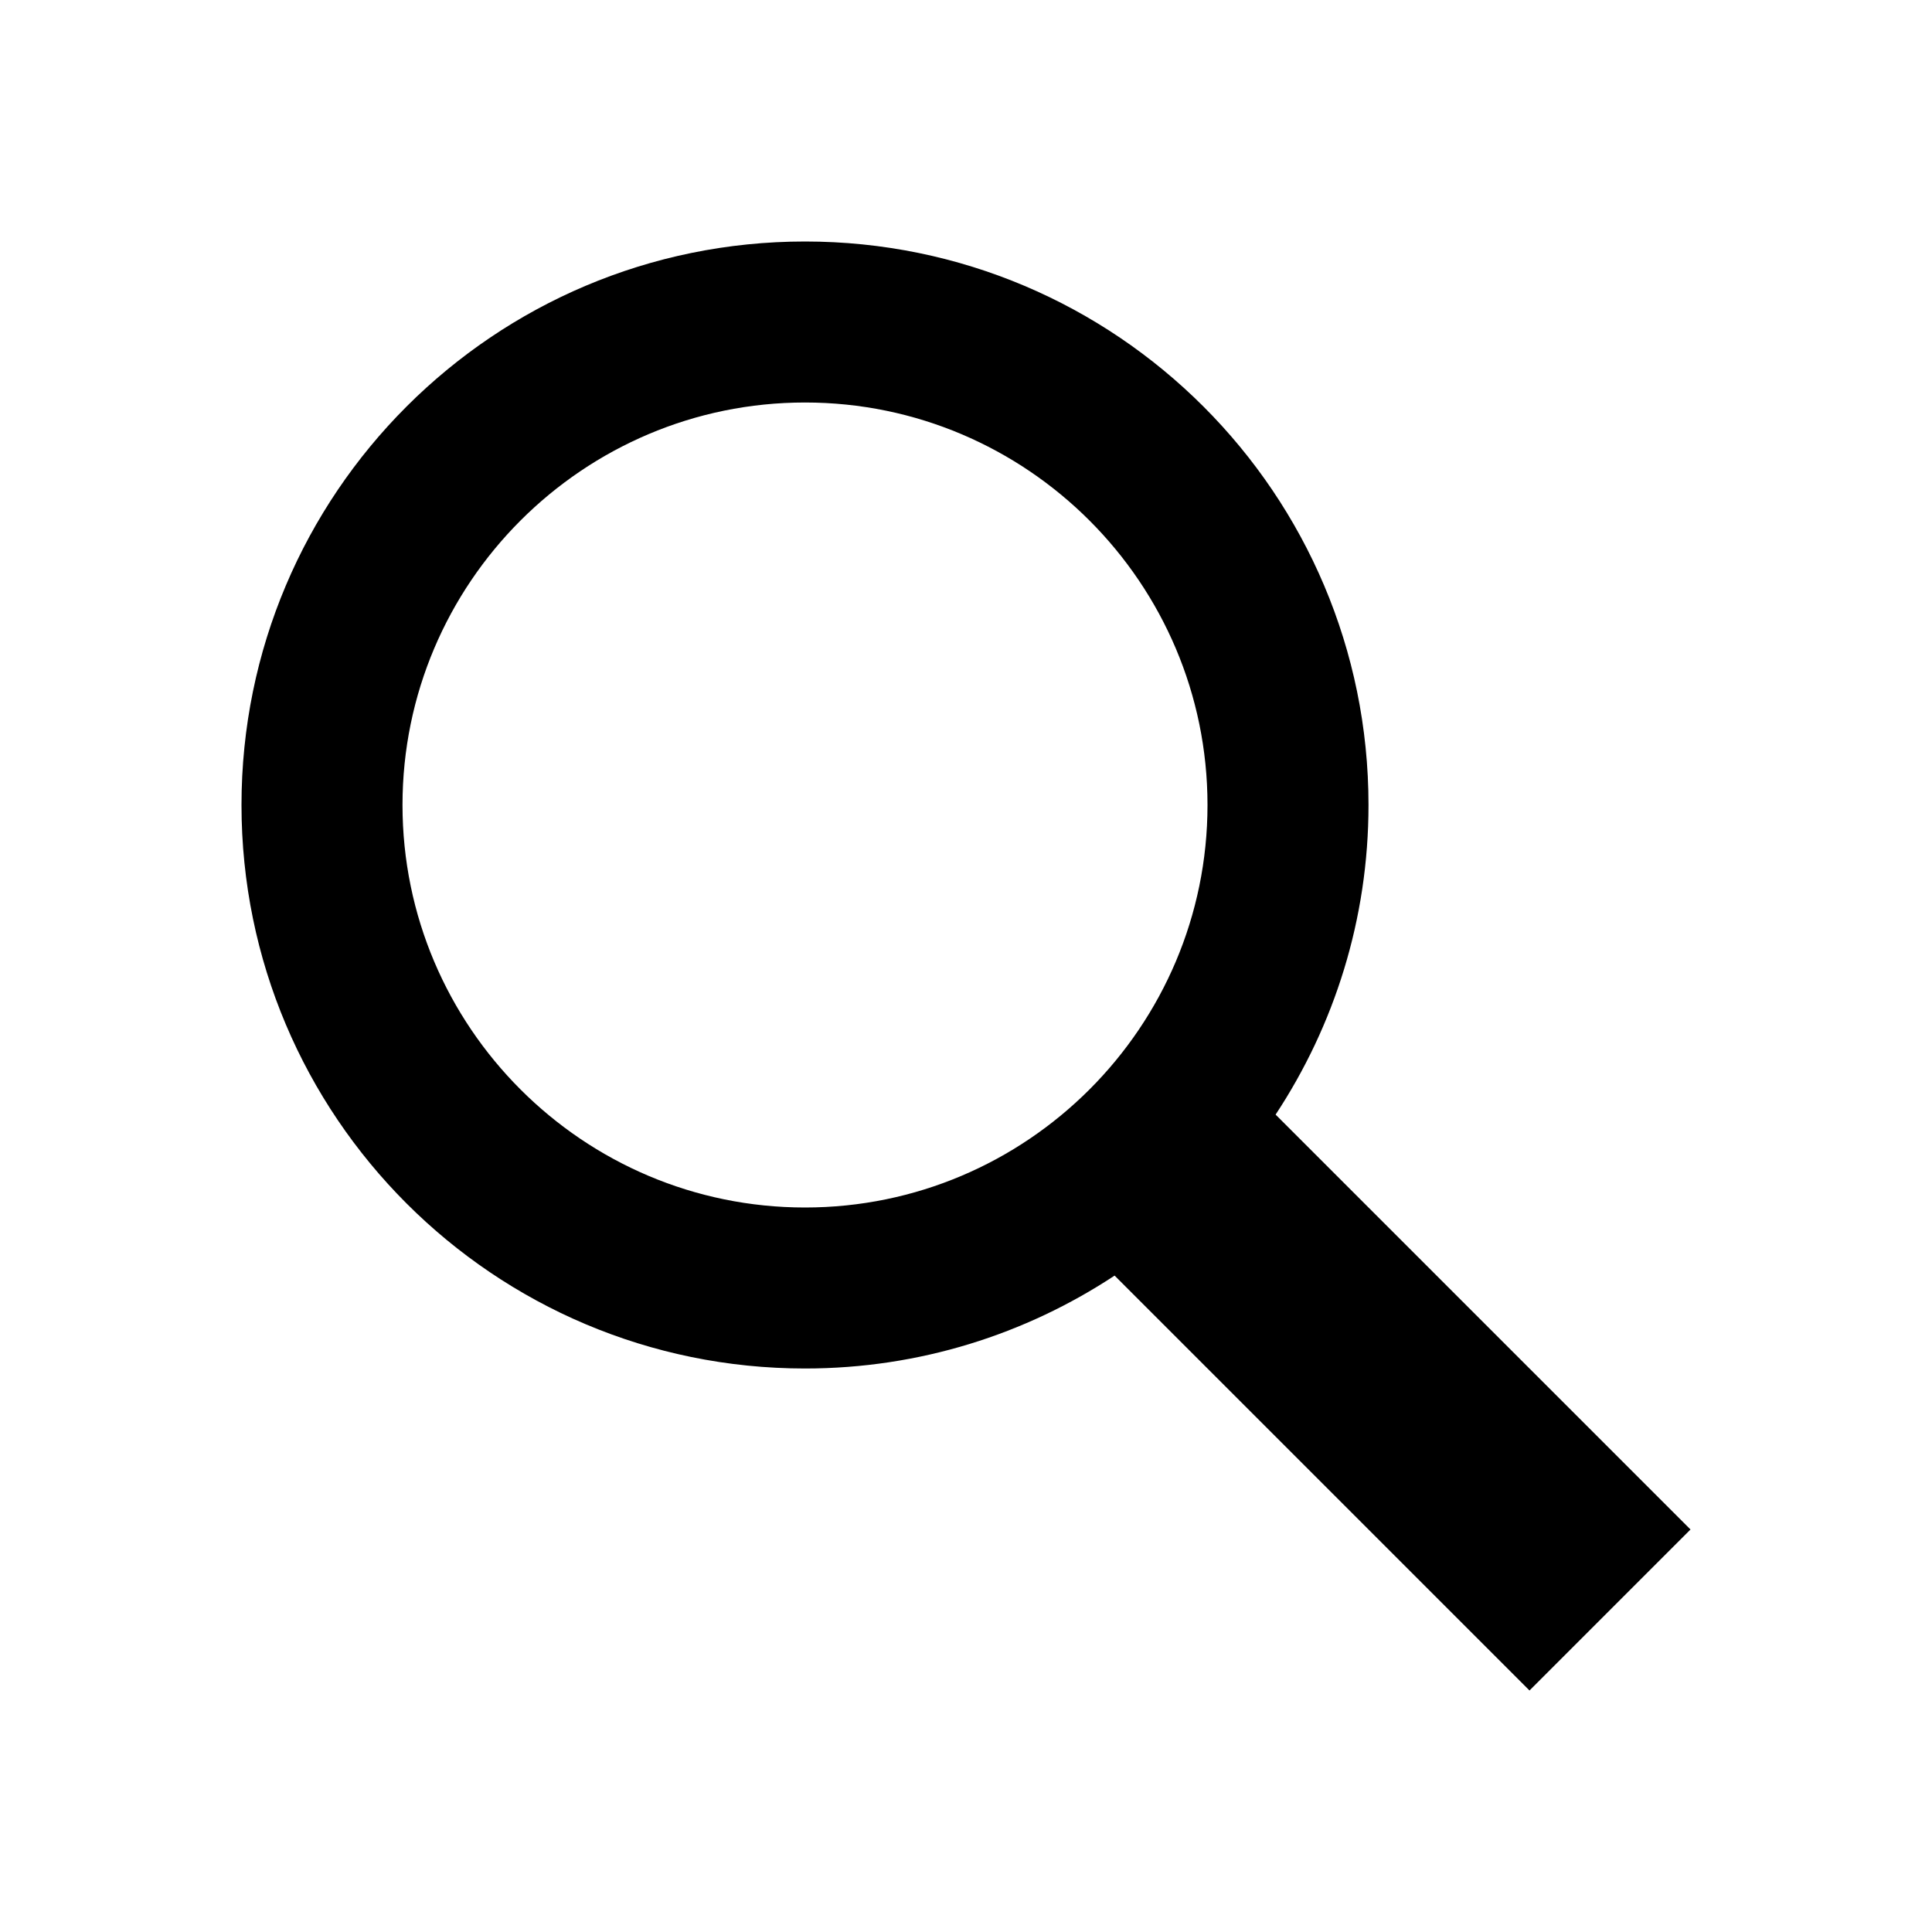
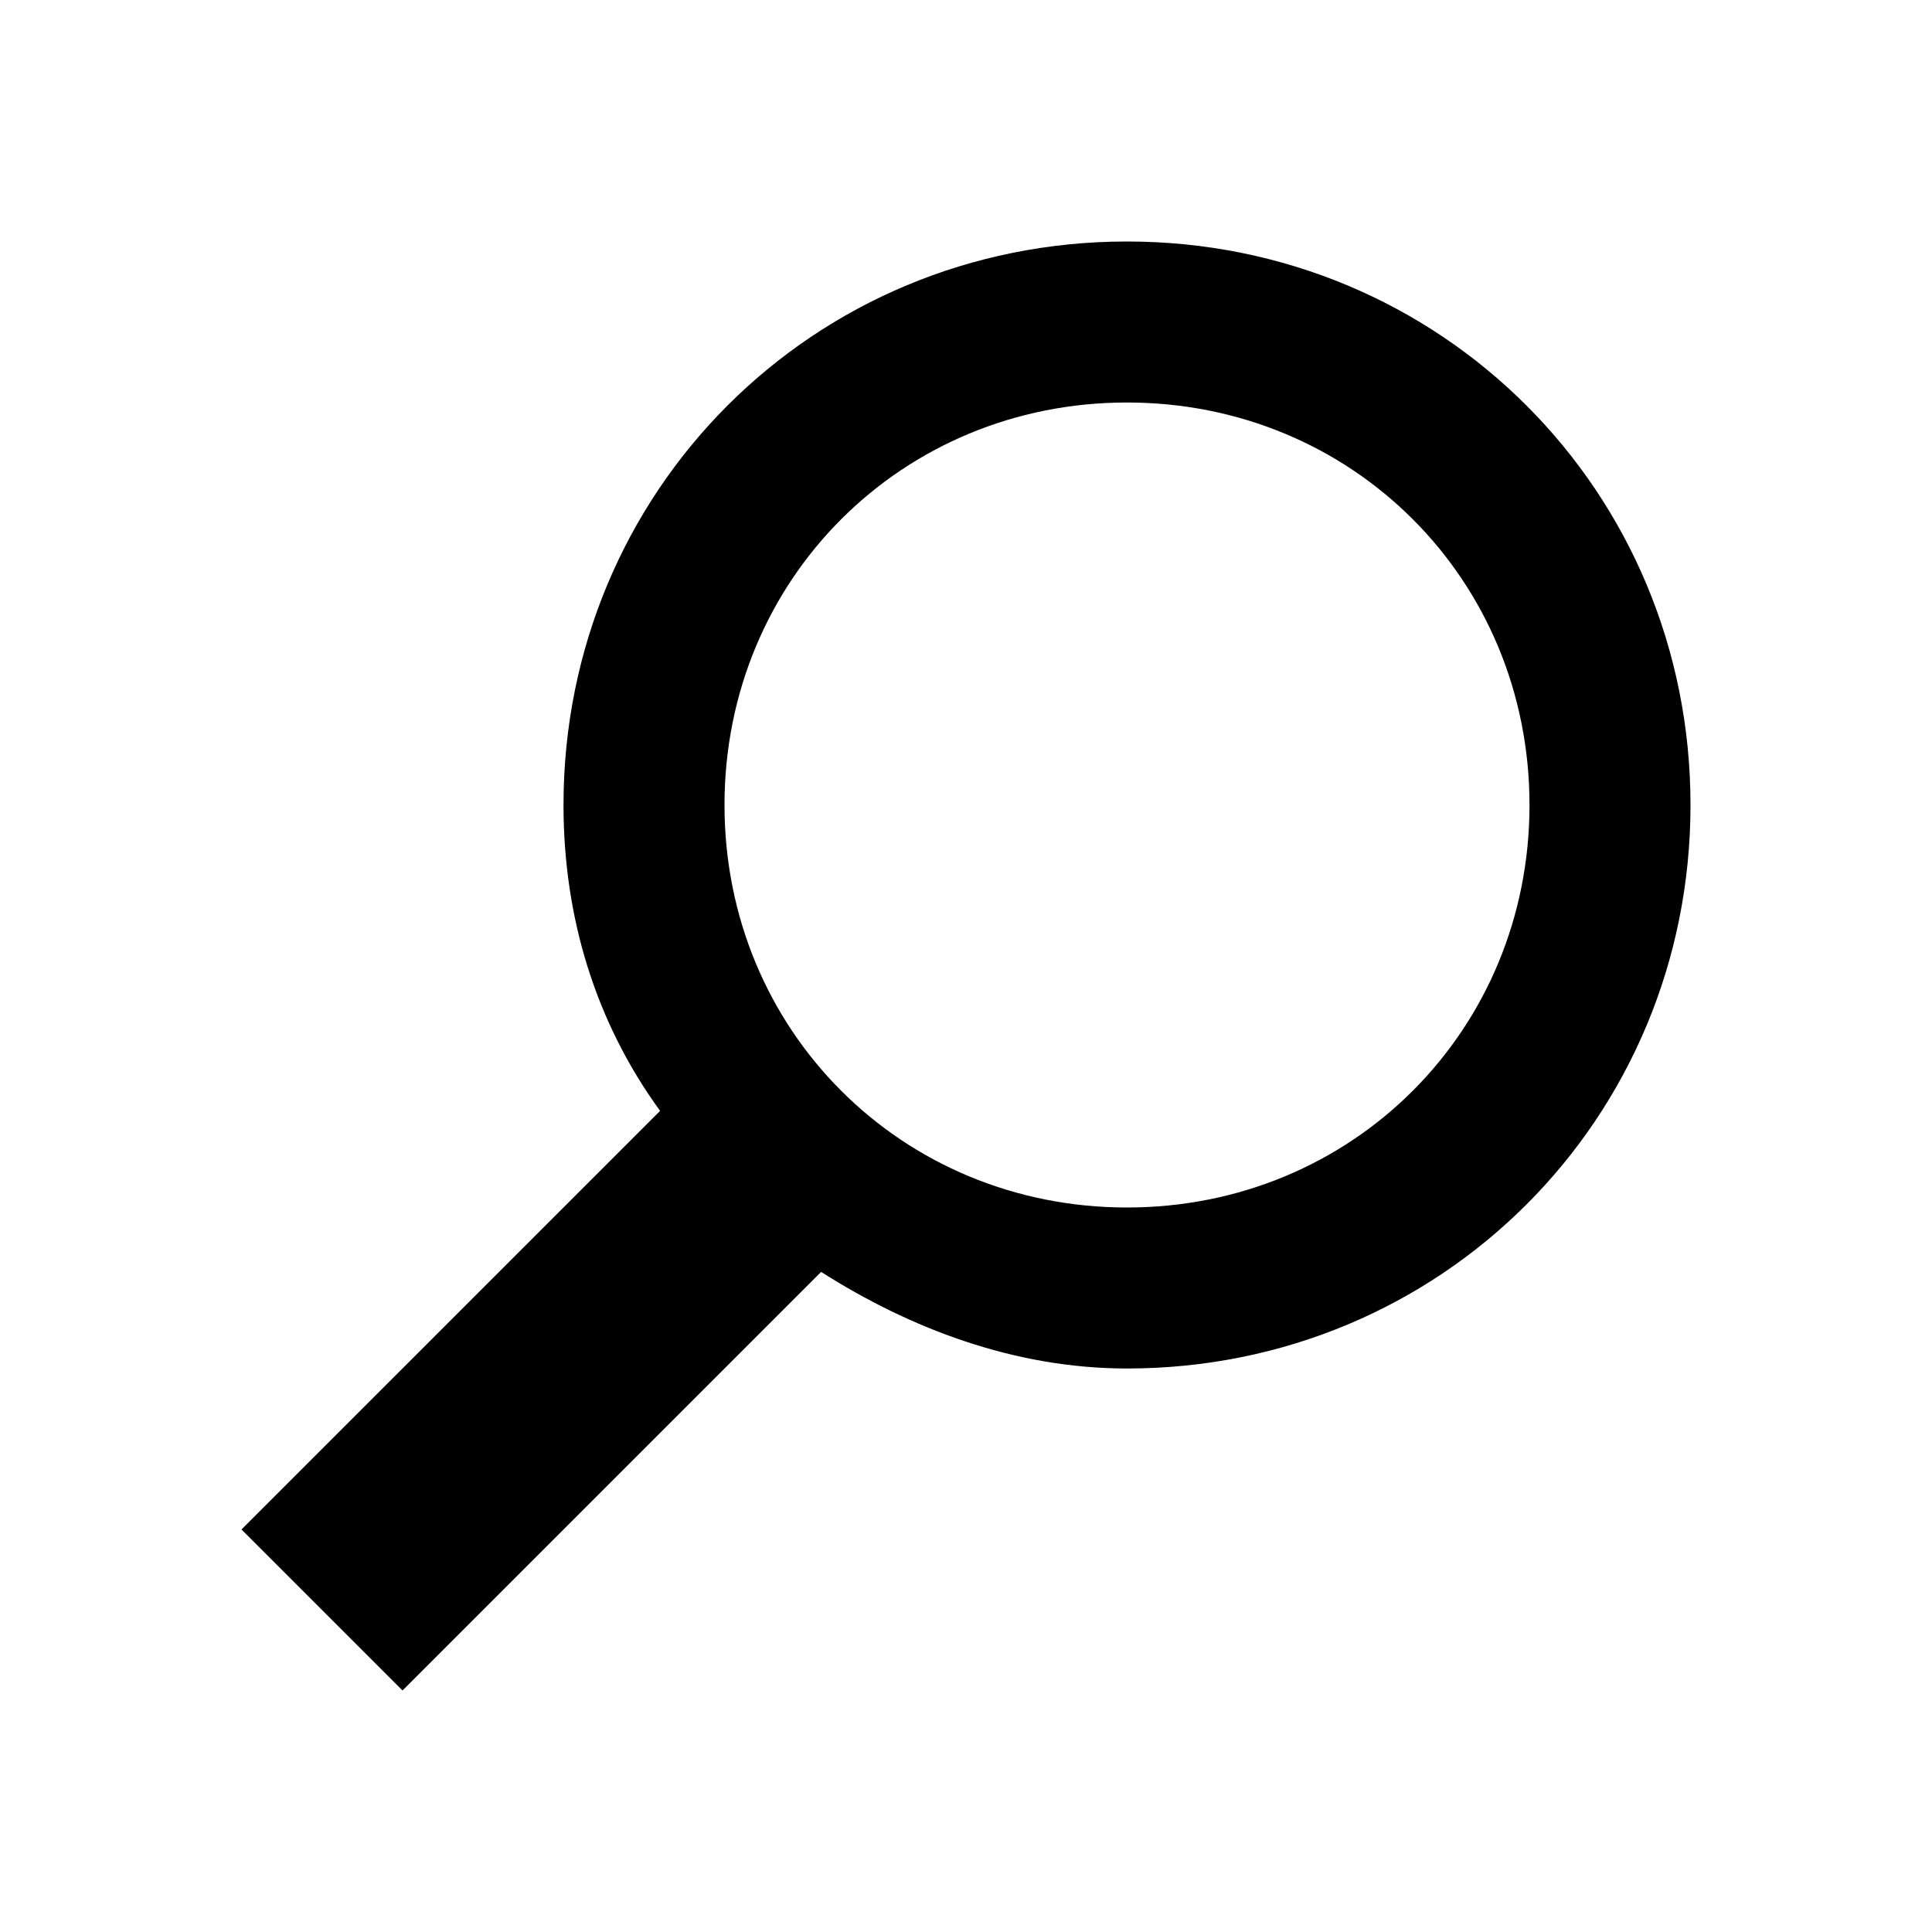
- <svg xmlns="http://www.w3.org/2000/svg" version="1.1" x="0px" y="0px" viewBox="0 0 24 24" style="enable-background:new 0 0 24 24;" xml:space="preserve">
+ <svg xmlns="http://www.w3.org/2000/svg" version="1.1" id="Layer_1" x="0px" y="0px" viewBox="0 0 24 24" style="enable-background:new 0 0 24 24;" xml:space="preserve">
  <g id="search">
-     <path d="M21,19l-5.154-5.154C16.574,12.742,17,11.421,17,10c0-3.866-3.134-7-7-7s-7,3.134-7,7c0,3.866,3.134,7,7,7   c1.421,0,2.742-0.426,3.846-1.154L19,21L21,19z M5,10c0-2.757,2.243-5,5-5s5,2.243,5,5s-2.243,5-5,5S5,12.757,5,10z" />
+     <path d="M5,21l5.2-5.2c1.1,0.7,2.4,1.2,3.8,1.2c3.9,0,7-3.1,7-7s-3.1-7-7-7s-7,3.1-7,7c0,1.4,0.4,2.7,1.2,3.8L3,19L5,21z M14,15   c-2.8,0-5-2.2-5-5s2.2-5,5-5s5,2.2,5,5S16.8,15,14,15z" />
  </g>
-   <g id="Layer_1">
+   <g id="Layer_1_1_">
</g>
</svg>
